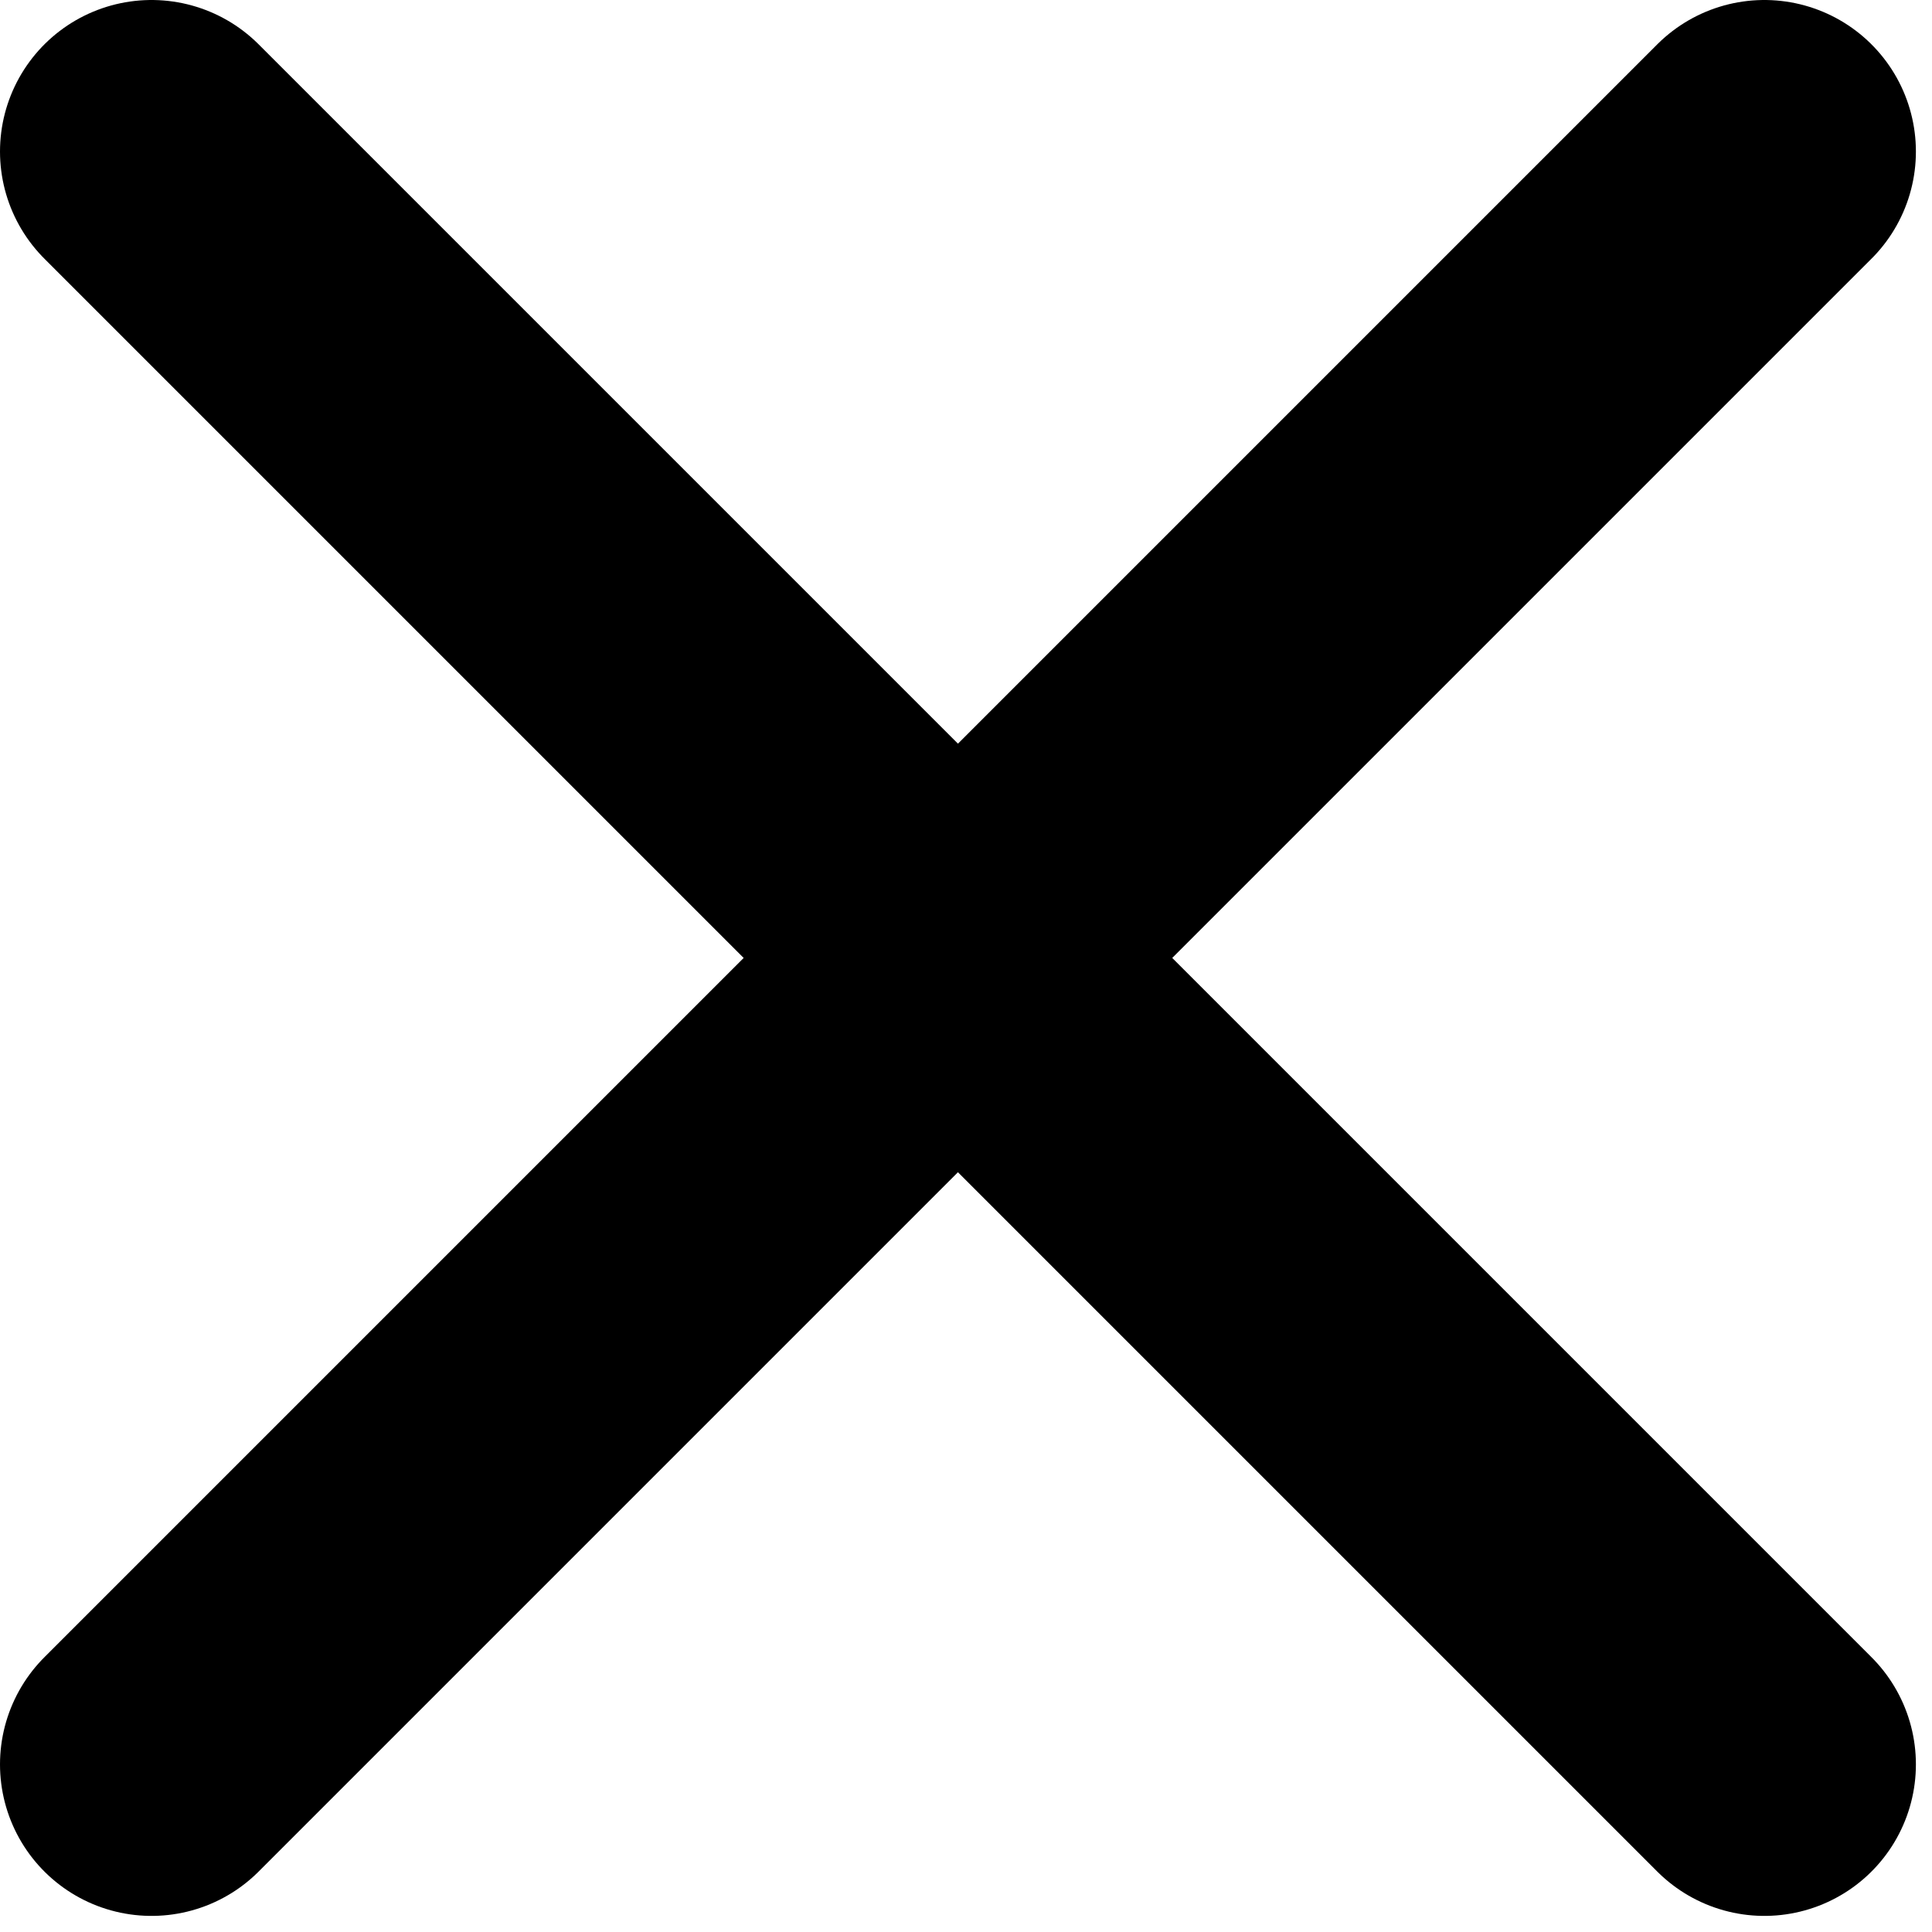
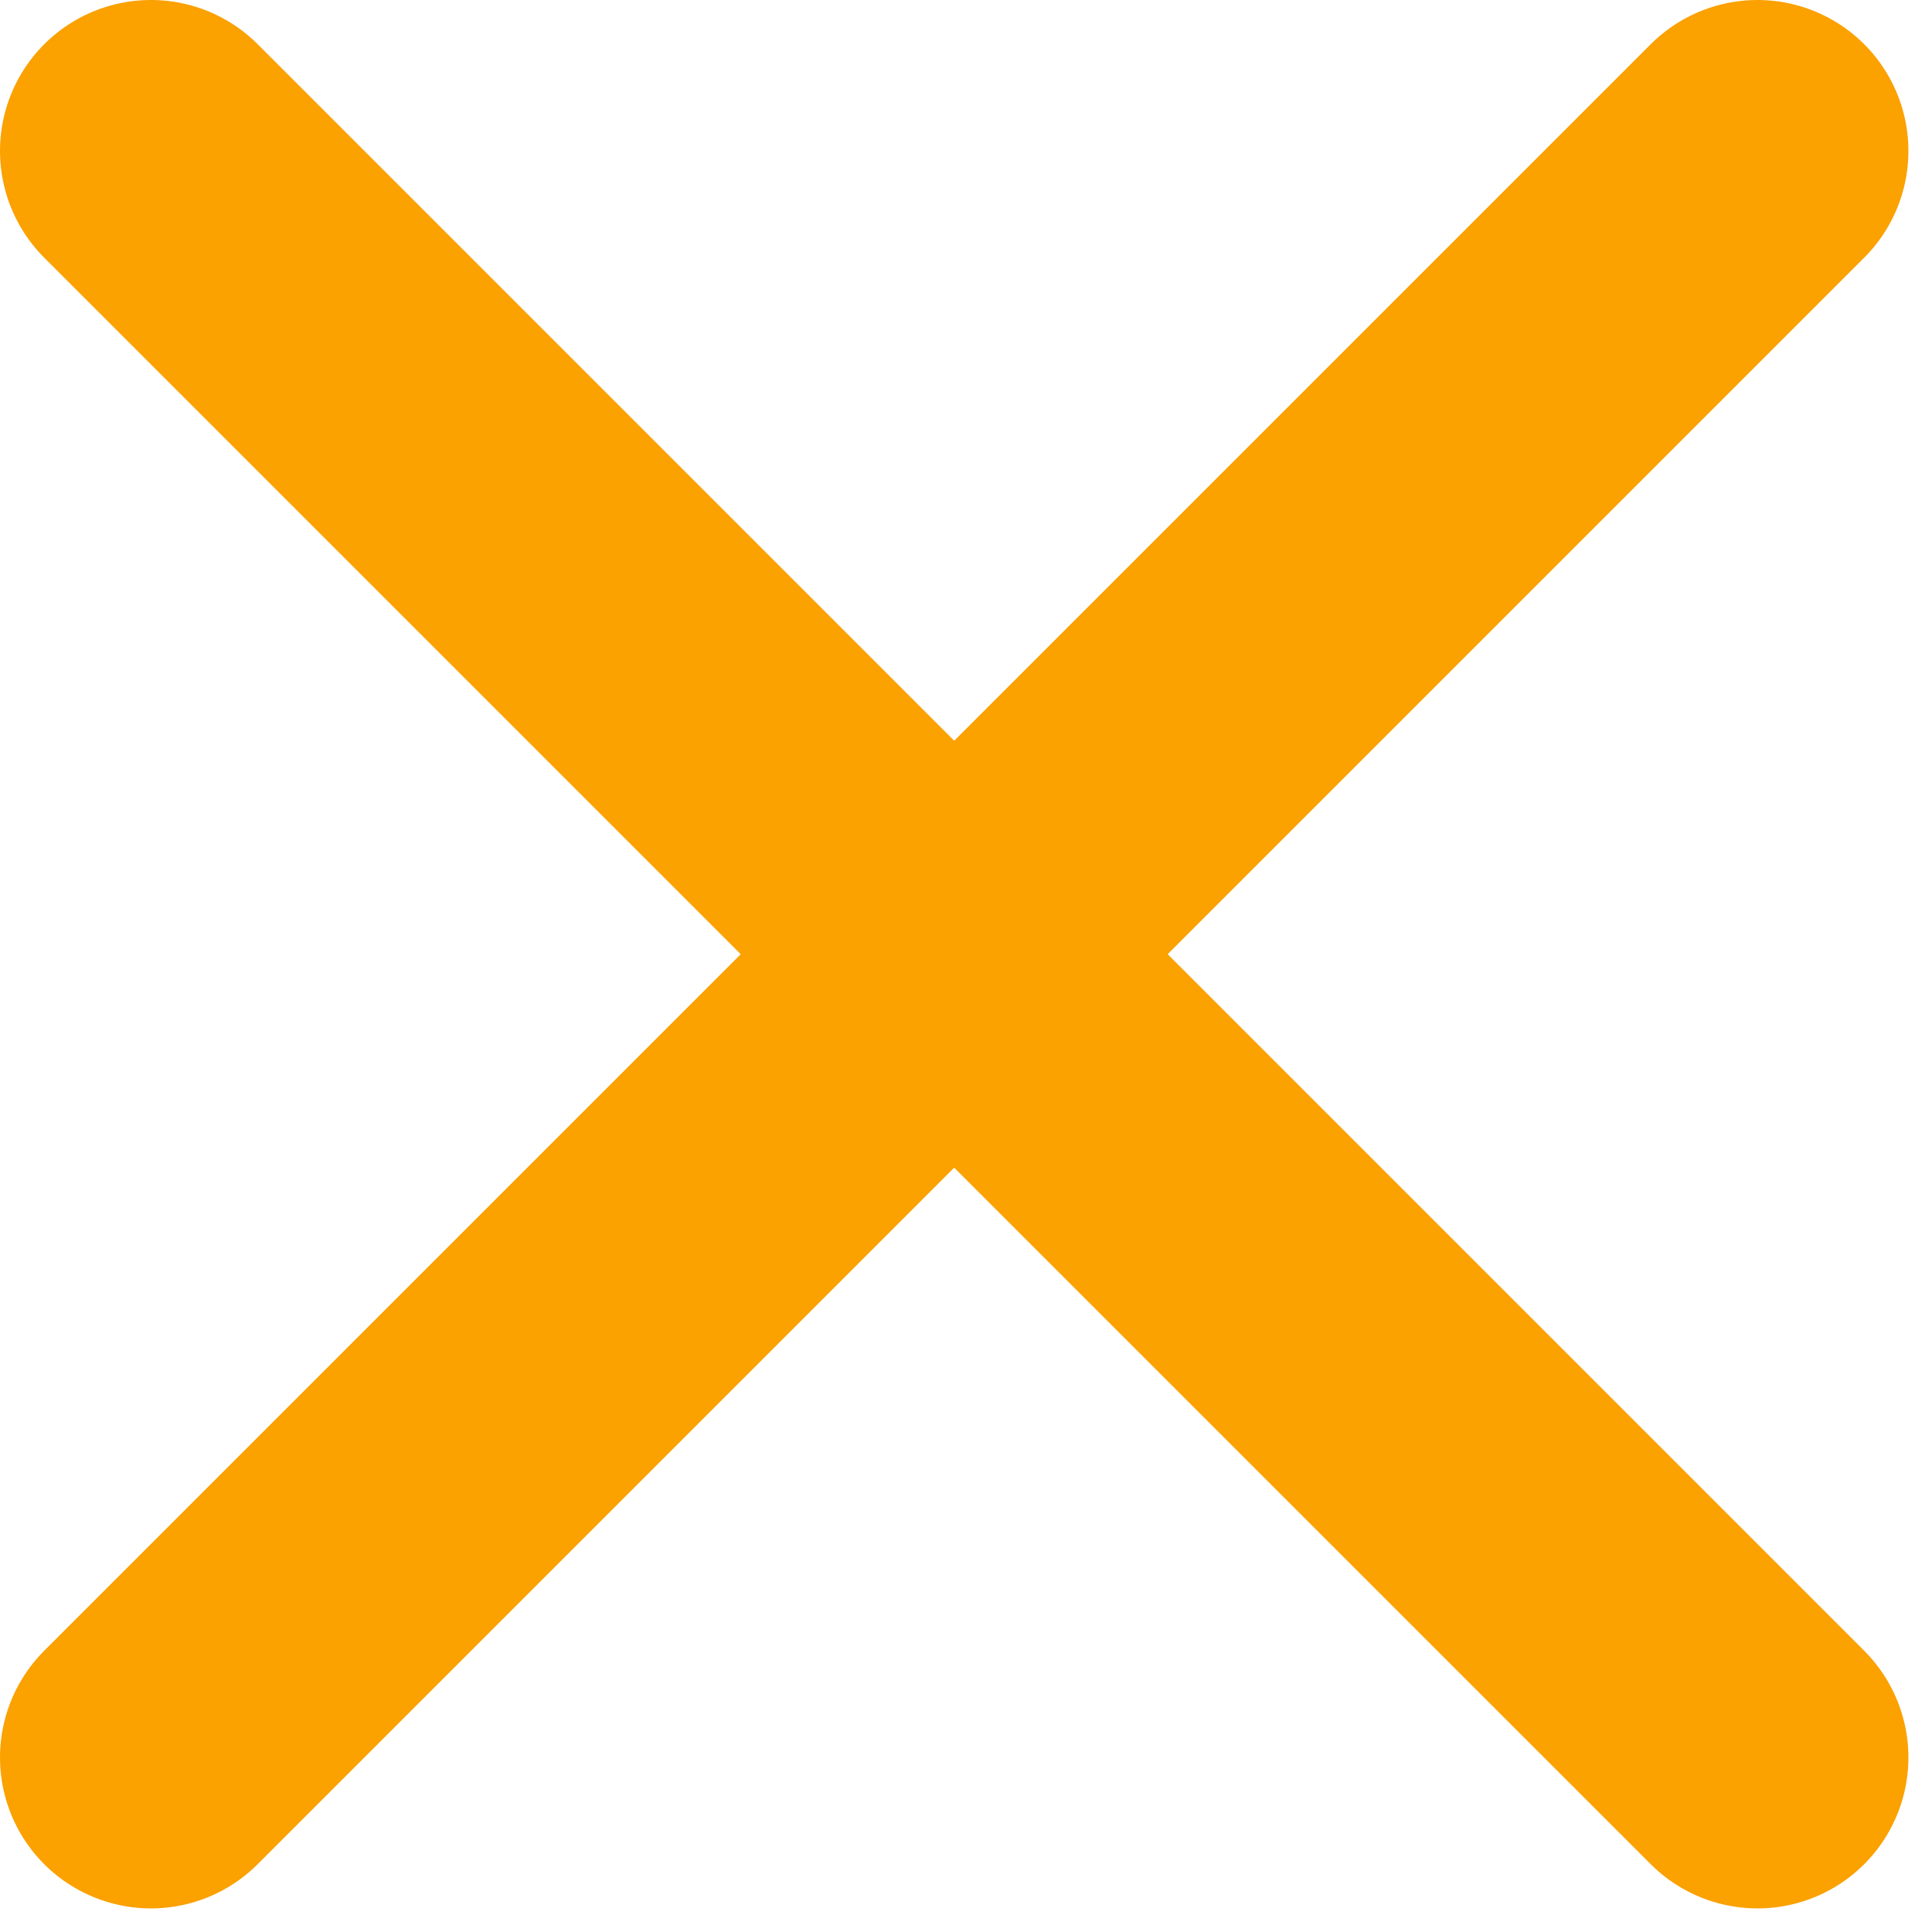
- <svg xmlns="http://www.w3.org/2000/svg" width="100%" height="100%" viewBox="0 0 51 51" version="1.1" xml:space="preserve" style="fill-rule:evenodd;clip-rule:evenodd;stroke-linecap:round;stroke-linejoin:round;stroke-miterlimit:1.5;">
+ <svg xmlns="http://www.w3.org/2000/svg" width="100%" height="100%" viewBox="0 0 80 80" version="1.1" xml:space="preserve" style="fill-rule:evenodd;clip-rule:evenodd;stroke-linecap:round;stroke-linejoin:round;stroke-miterlimit:1.5;">
  <g>
-     <path d="M4,46.575l42.575,-42.575" style="fill:none;stroke:#000;stroke-width:8px;" />
-     <path d="M46.575,46.575l-42.575,-42.575" style="fill:none;stroke:#000;stroke-width:8px;" />
+     <path d="M6.25,72.773l66.523,-66.523" style="fill:none;stroke:#fba100;stroke-width:12.5px;" />
+     <path d="M72.773,72.773l-66.523,-66.523" style="fill:none;stroke:#fba100;stroke-width:12.5px;" />
  </g>
</svg>
